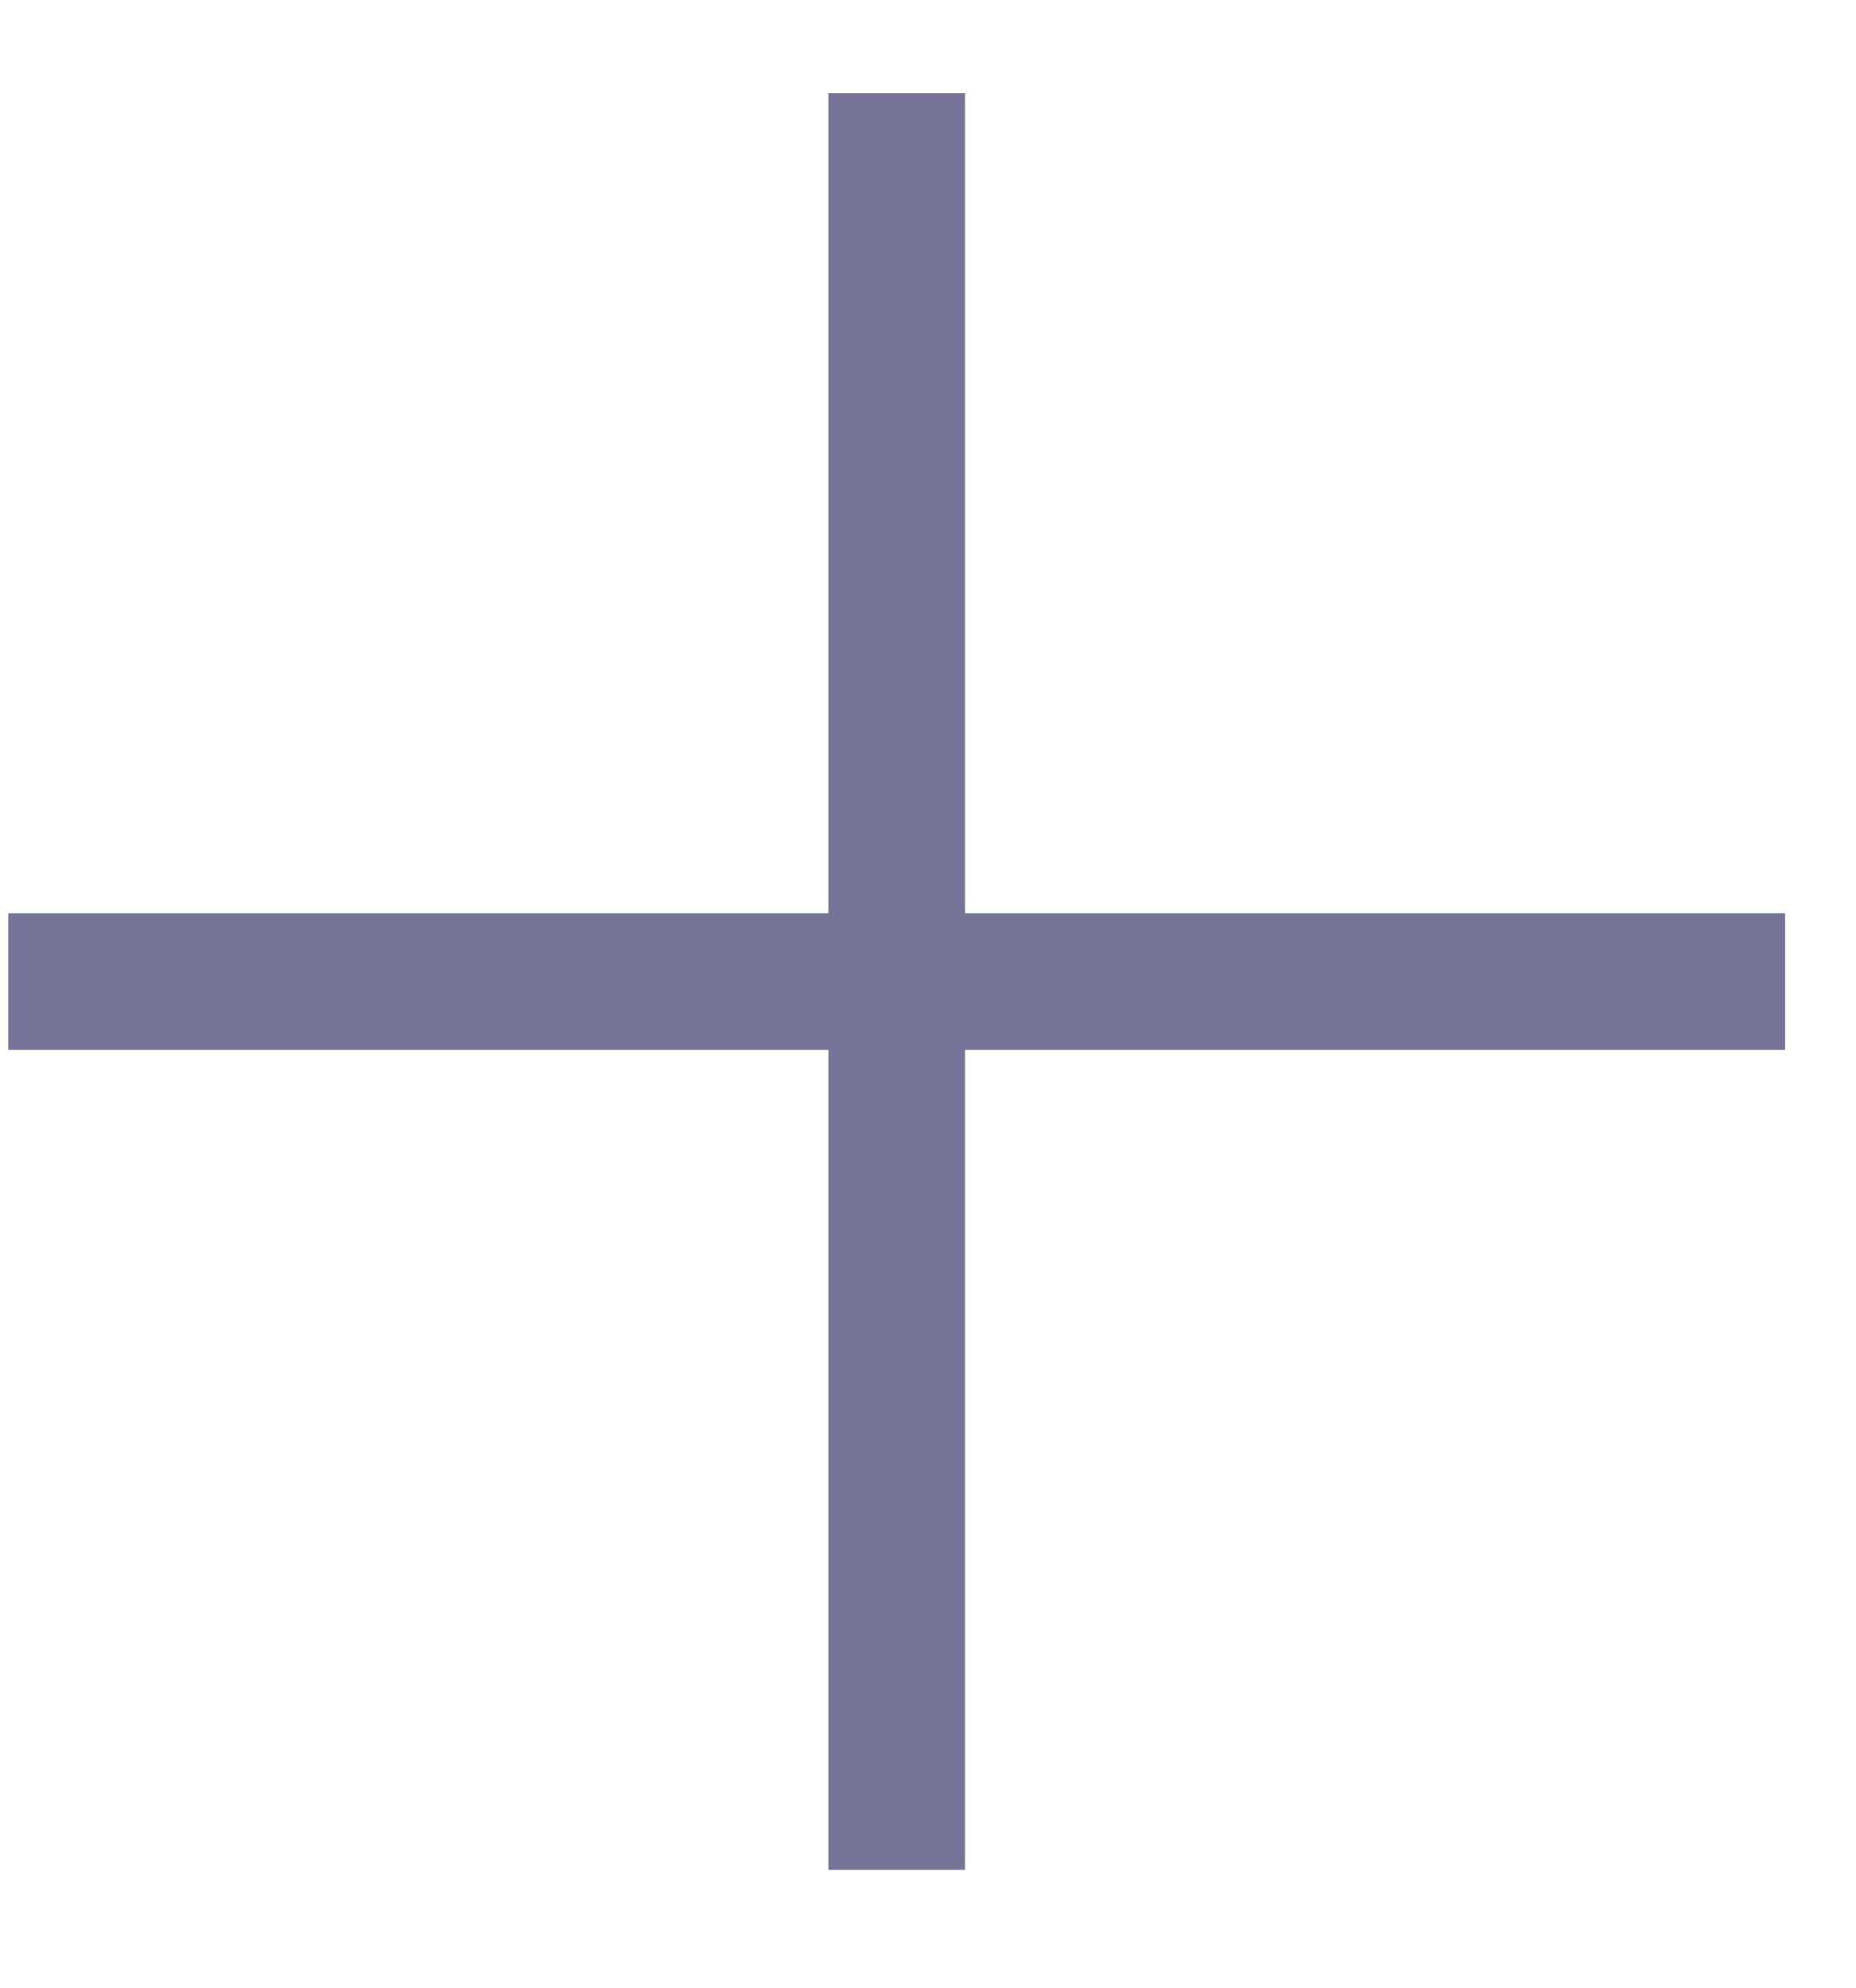
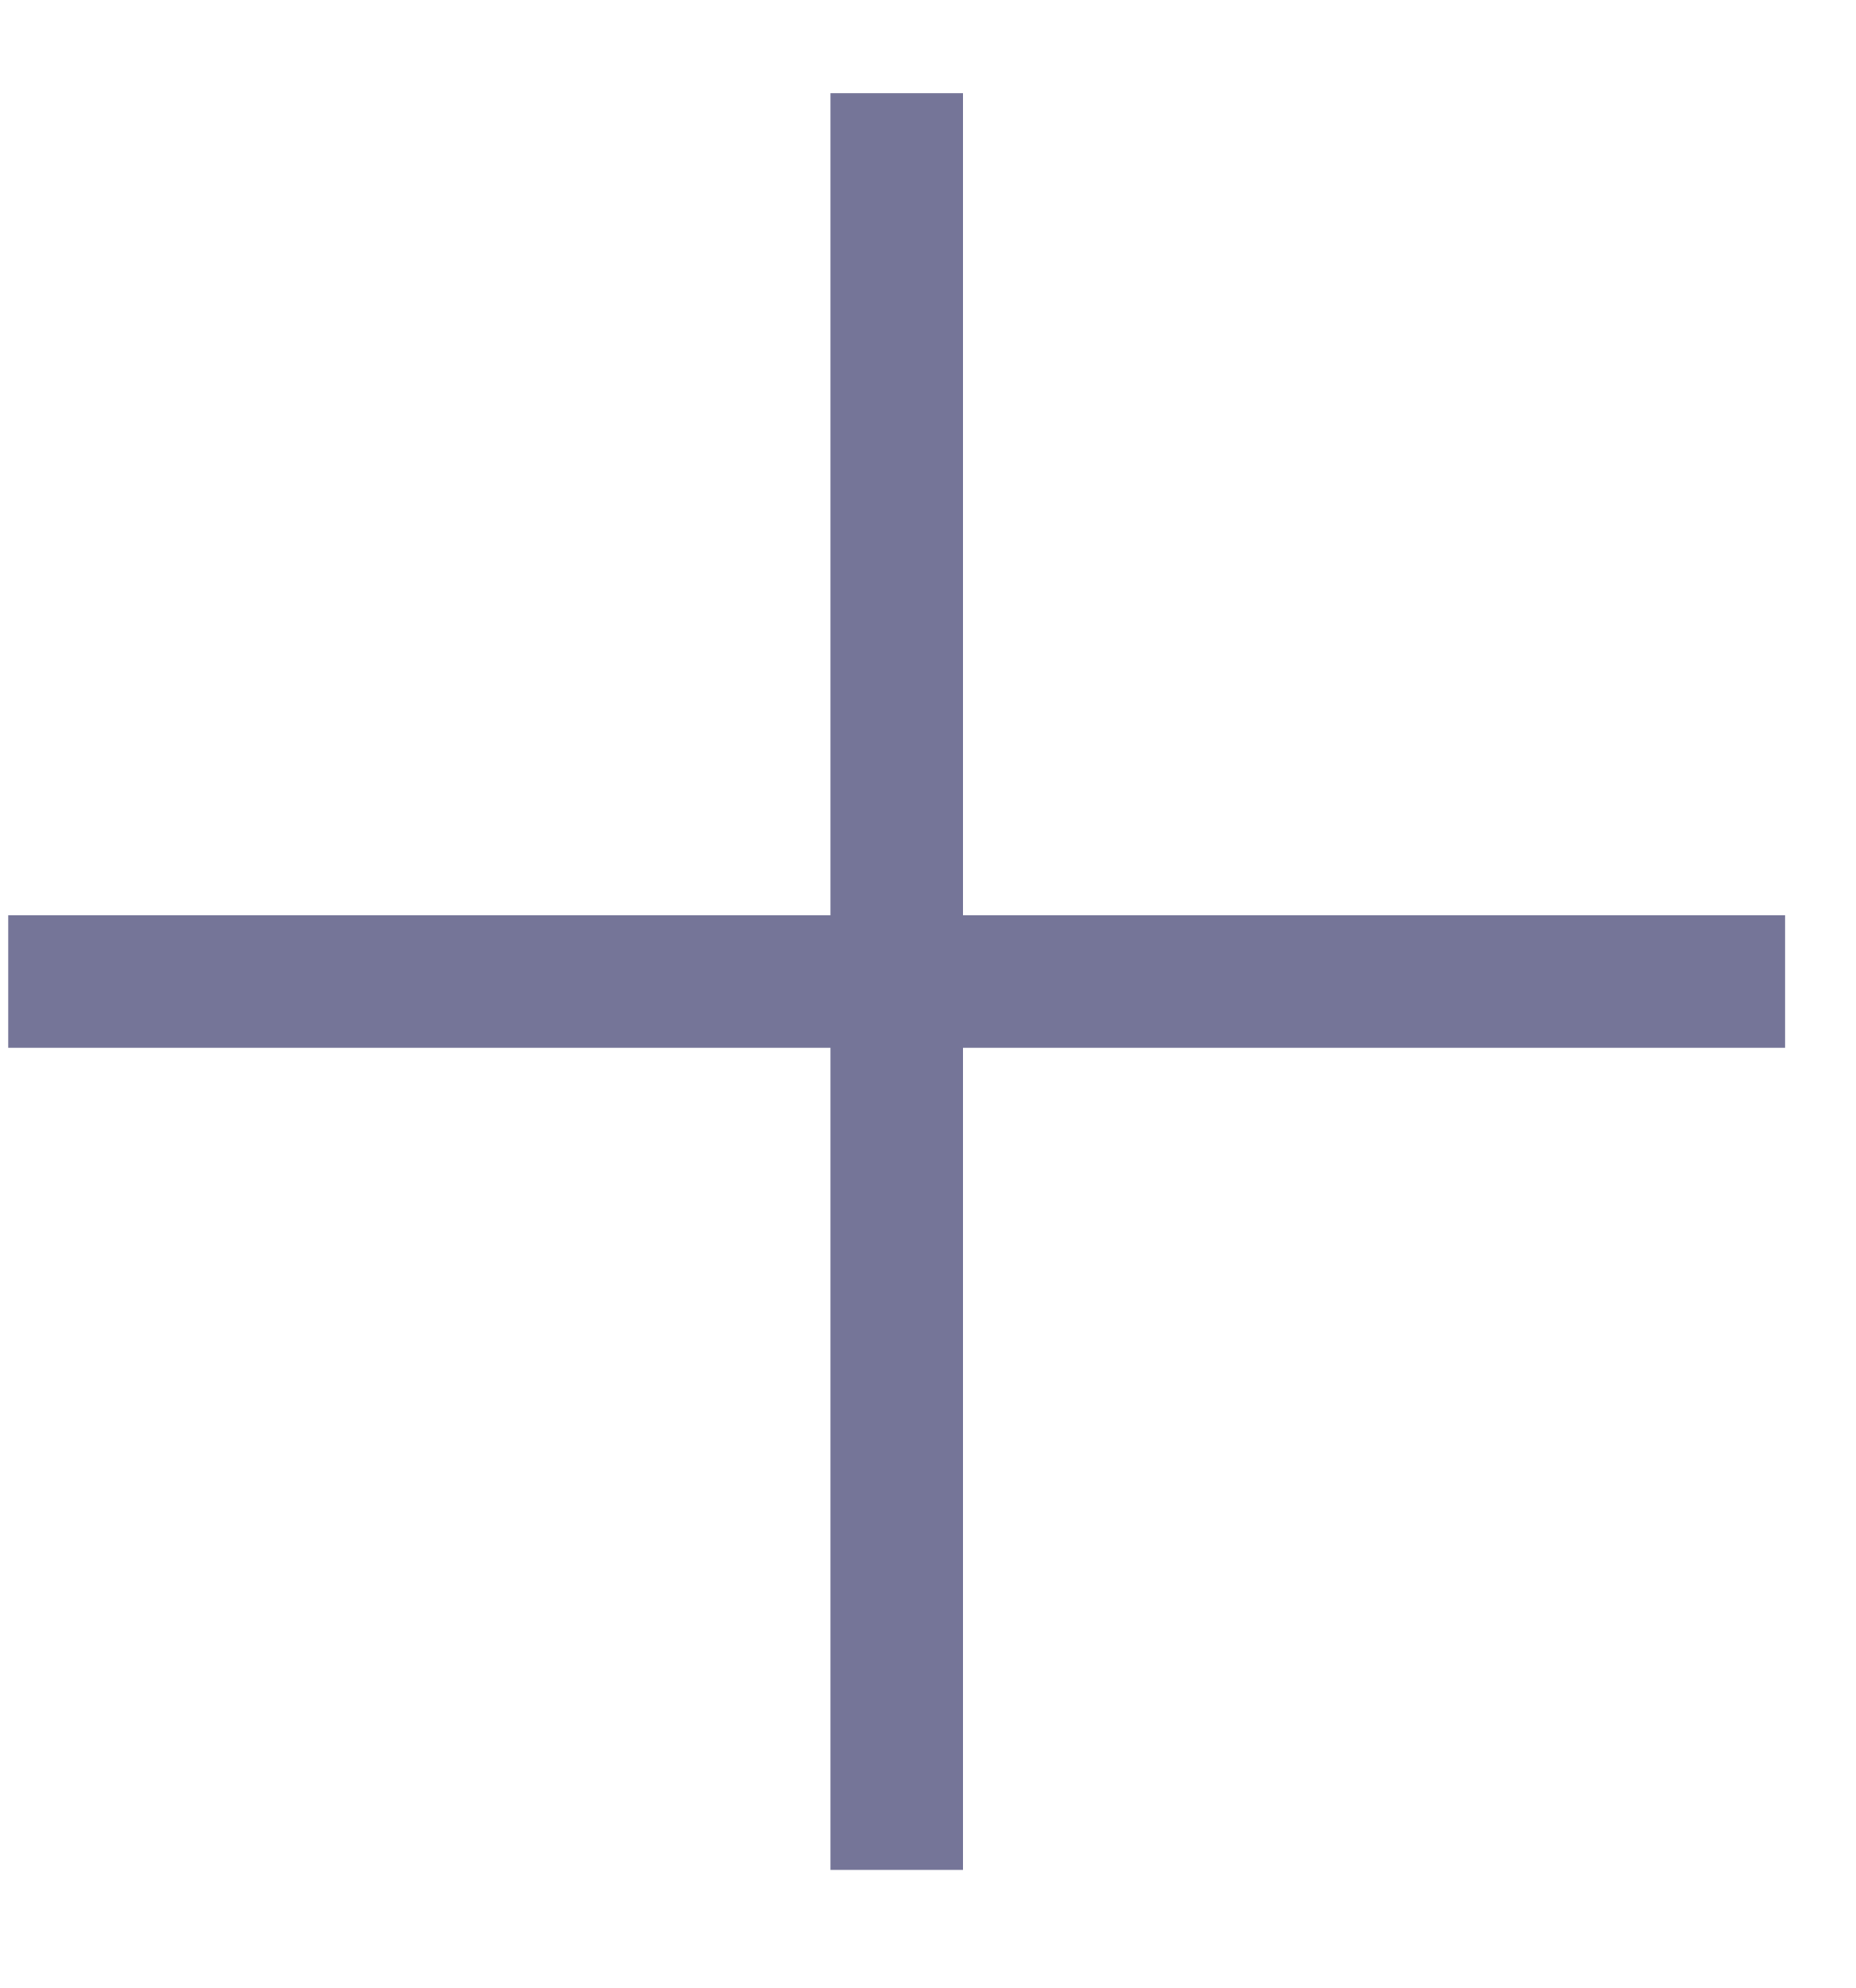
<svg xmlns="http://www.w3.org/2000/svg" width="14" height="15" viewBox="0 0 14 15" fill="none">
-   <line x1="6.766" y1="0.703" x2="6.766" y2="14.109" stroke="#757598" stroke-width="1.031" />
-   <line x1="0.062" y1="7.406" x2="13.469" y2="7.406" stroke="#757598" stroke-width="1.031" />
+   <line x1="6.766" y1="0.703" x2="6.766" y2="14.109" stroke="#757598" stroke-width="1" />
+   <line x1="0.062" y1="7.406" x2="13.469" y2="7.406" stroke="#757598" stroke-width="1" />
</svg>
